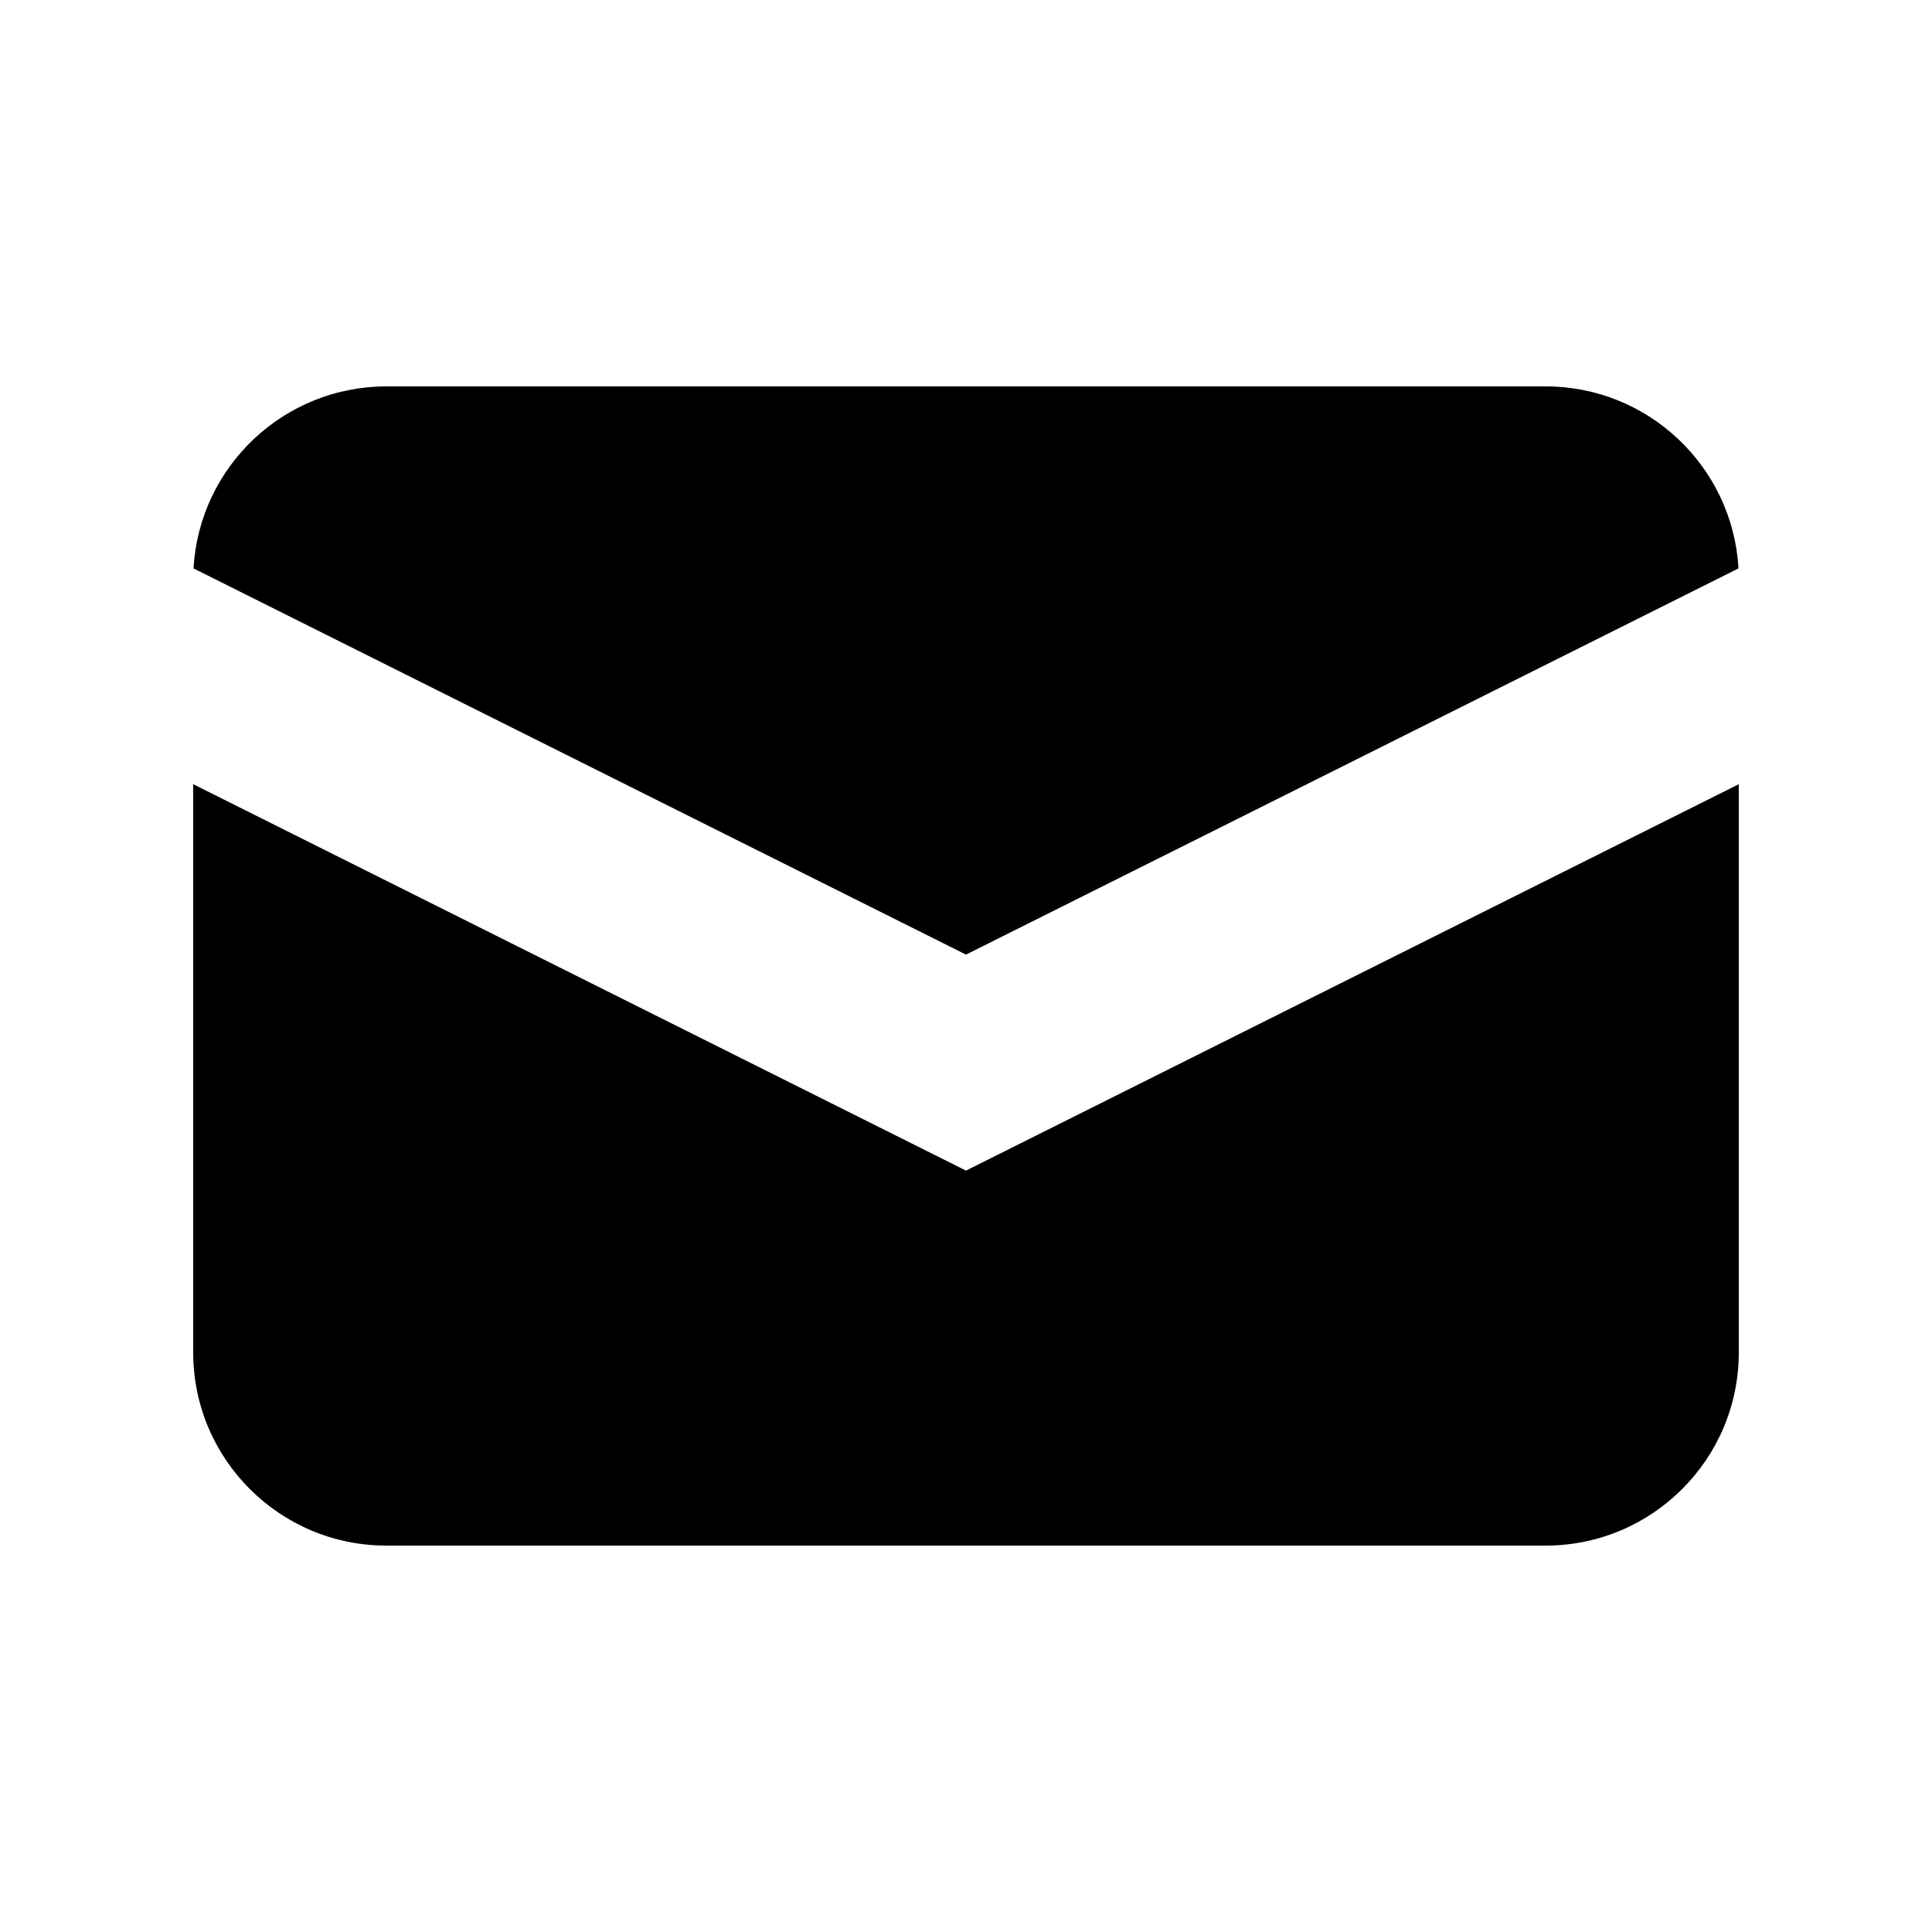
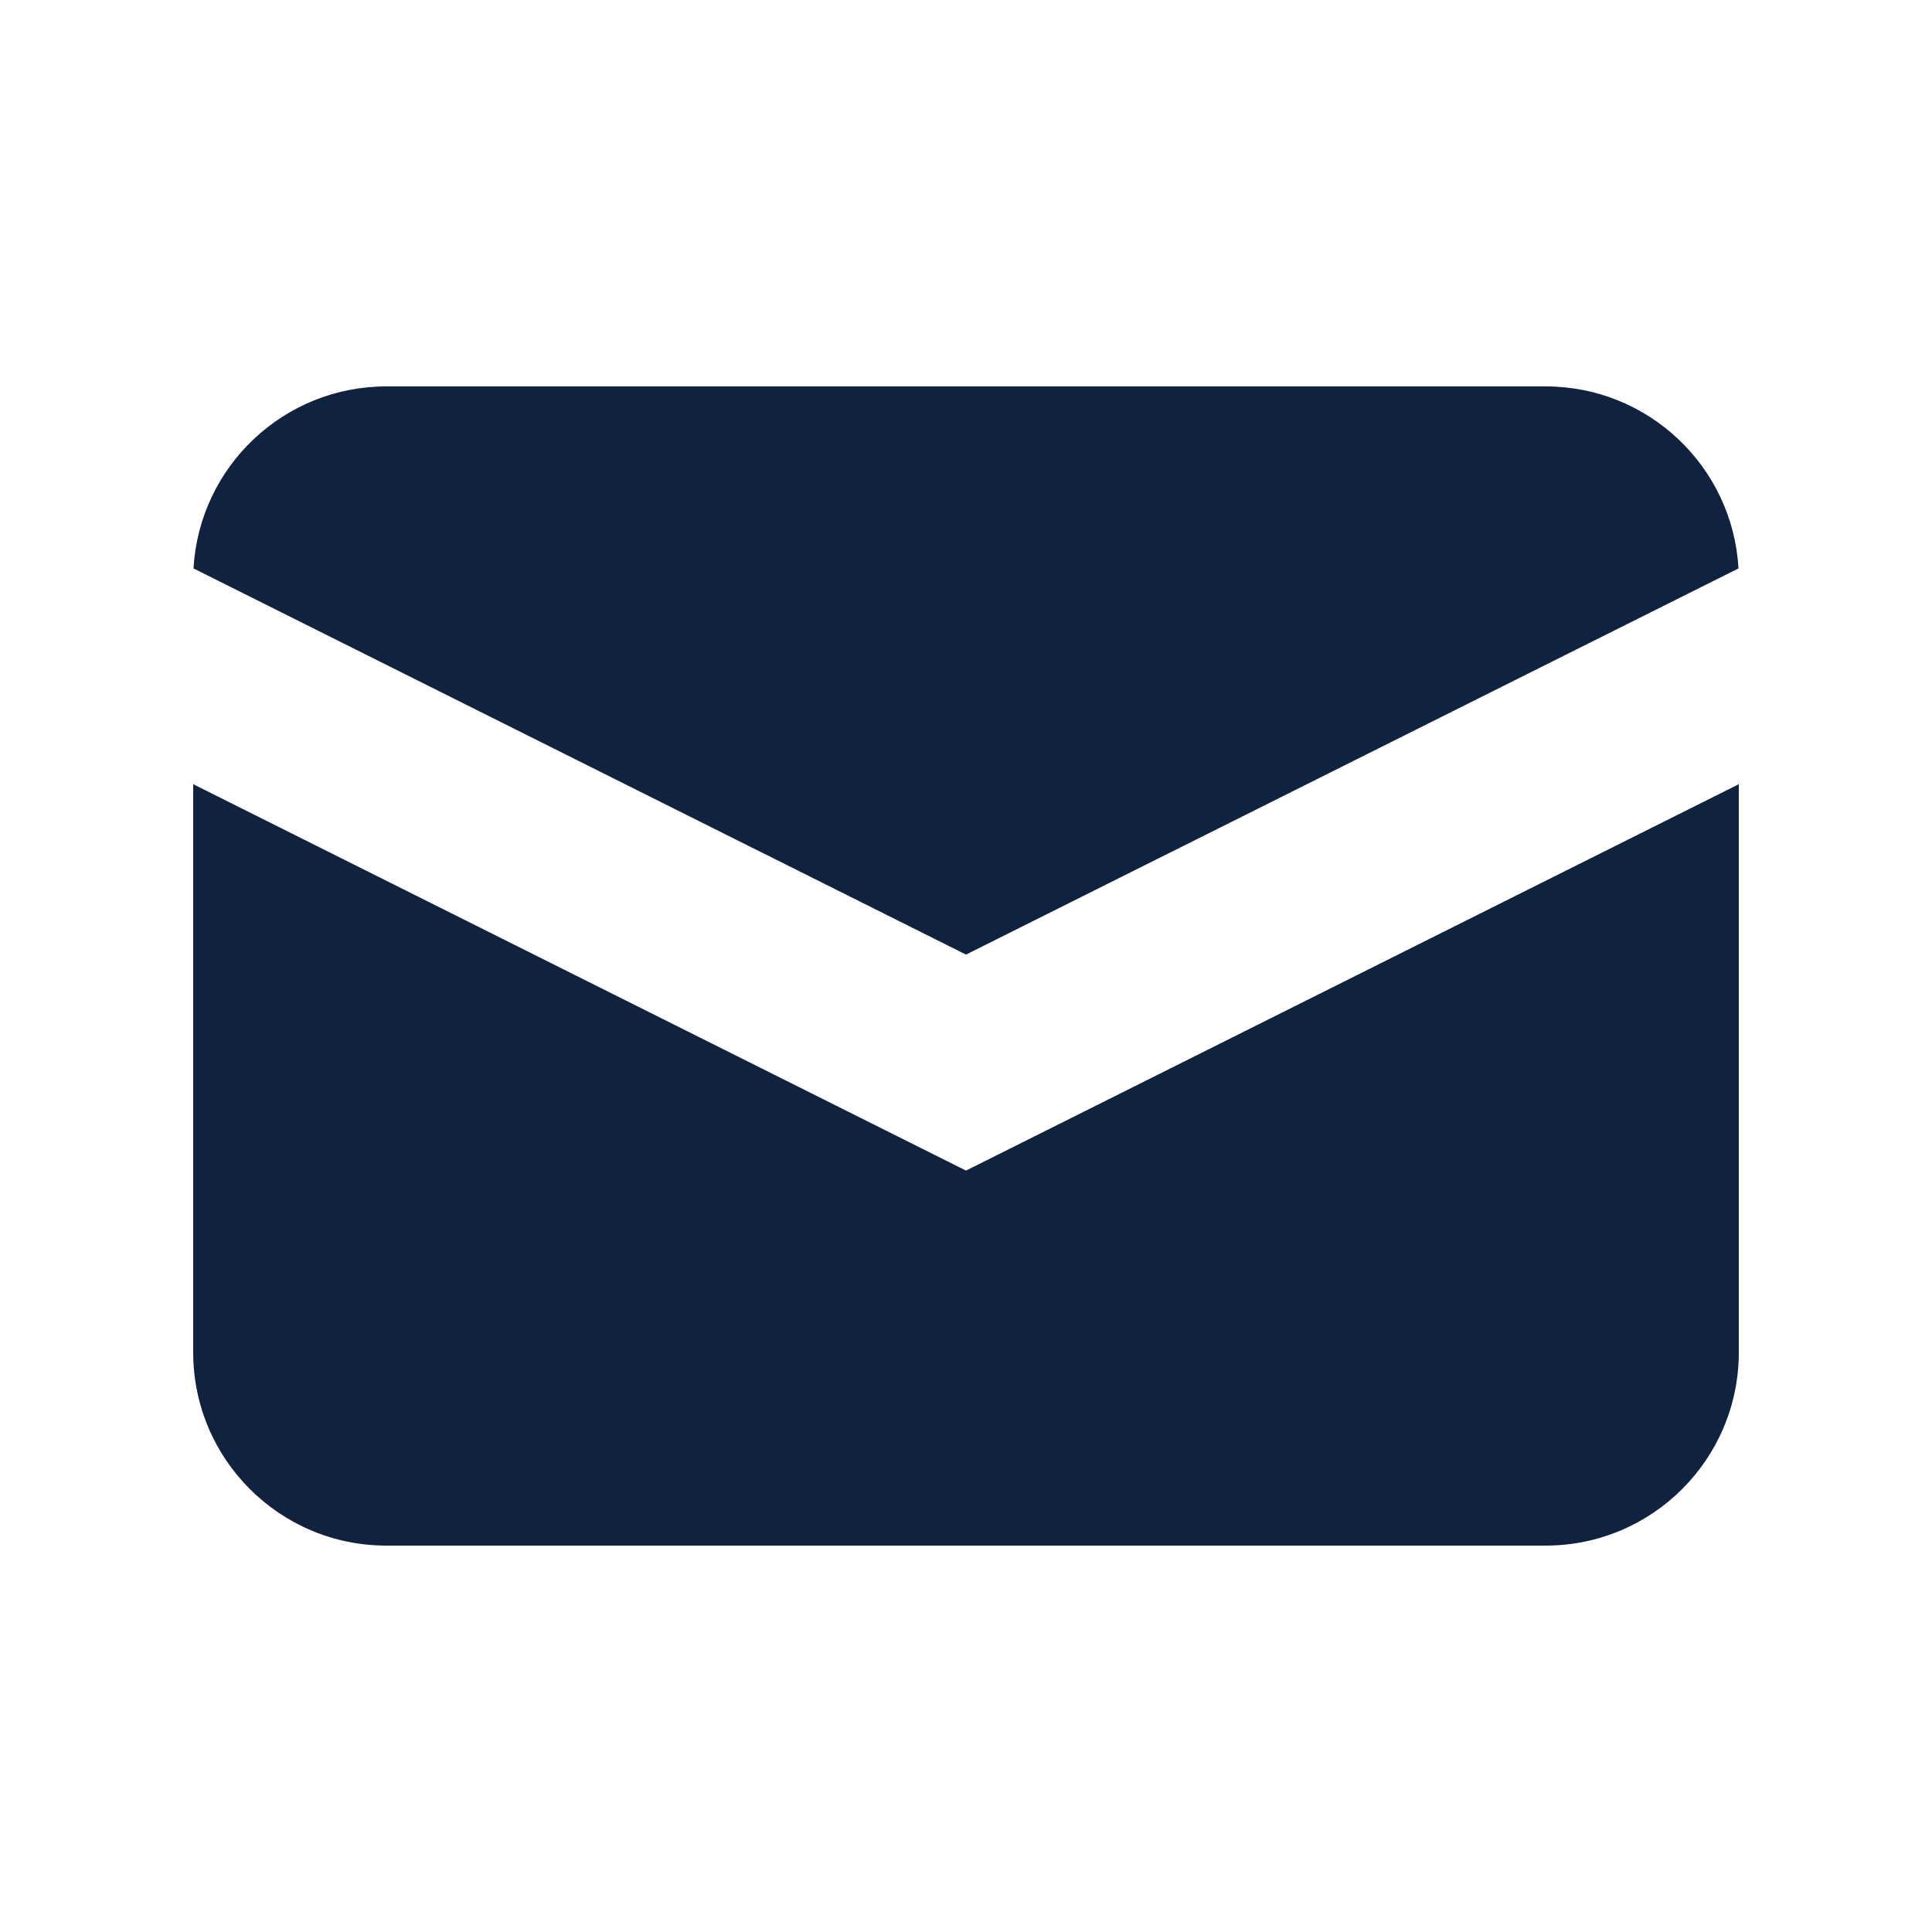
<svg xmlns="http://www.w3.org/2000/svg" viewBox="0 0 20 20">
-   <path d="M2.003 5.884L10 9.882l7.997-3.998A2 2 0 0016 4H4a2 2 0 00-1.997 1.884z" />
-   <path d="M18 8.118l-8 4-8-4V14a2 2 0 002 2h12a2 2 0 002-2V8.118z" />
+   <path fill="#112240" d="M2.003 5.884L10 9.882l7.997-3.998A2 2 0 0016 4H4a2 2 0 00-1.997 1.884z" />
+   <path fill="#112240" d="M18 8.118l-8 4-8-4V14a2 2 0 002 2h12a2 2 0 002-2V8.118z" />
</svg>
